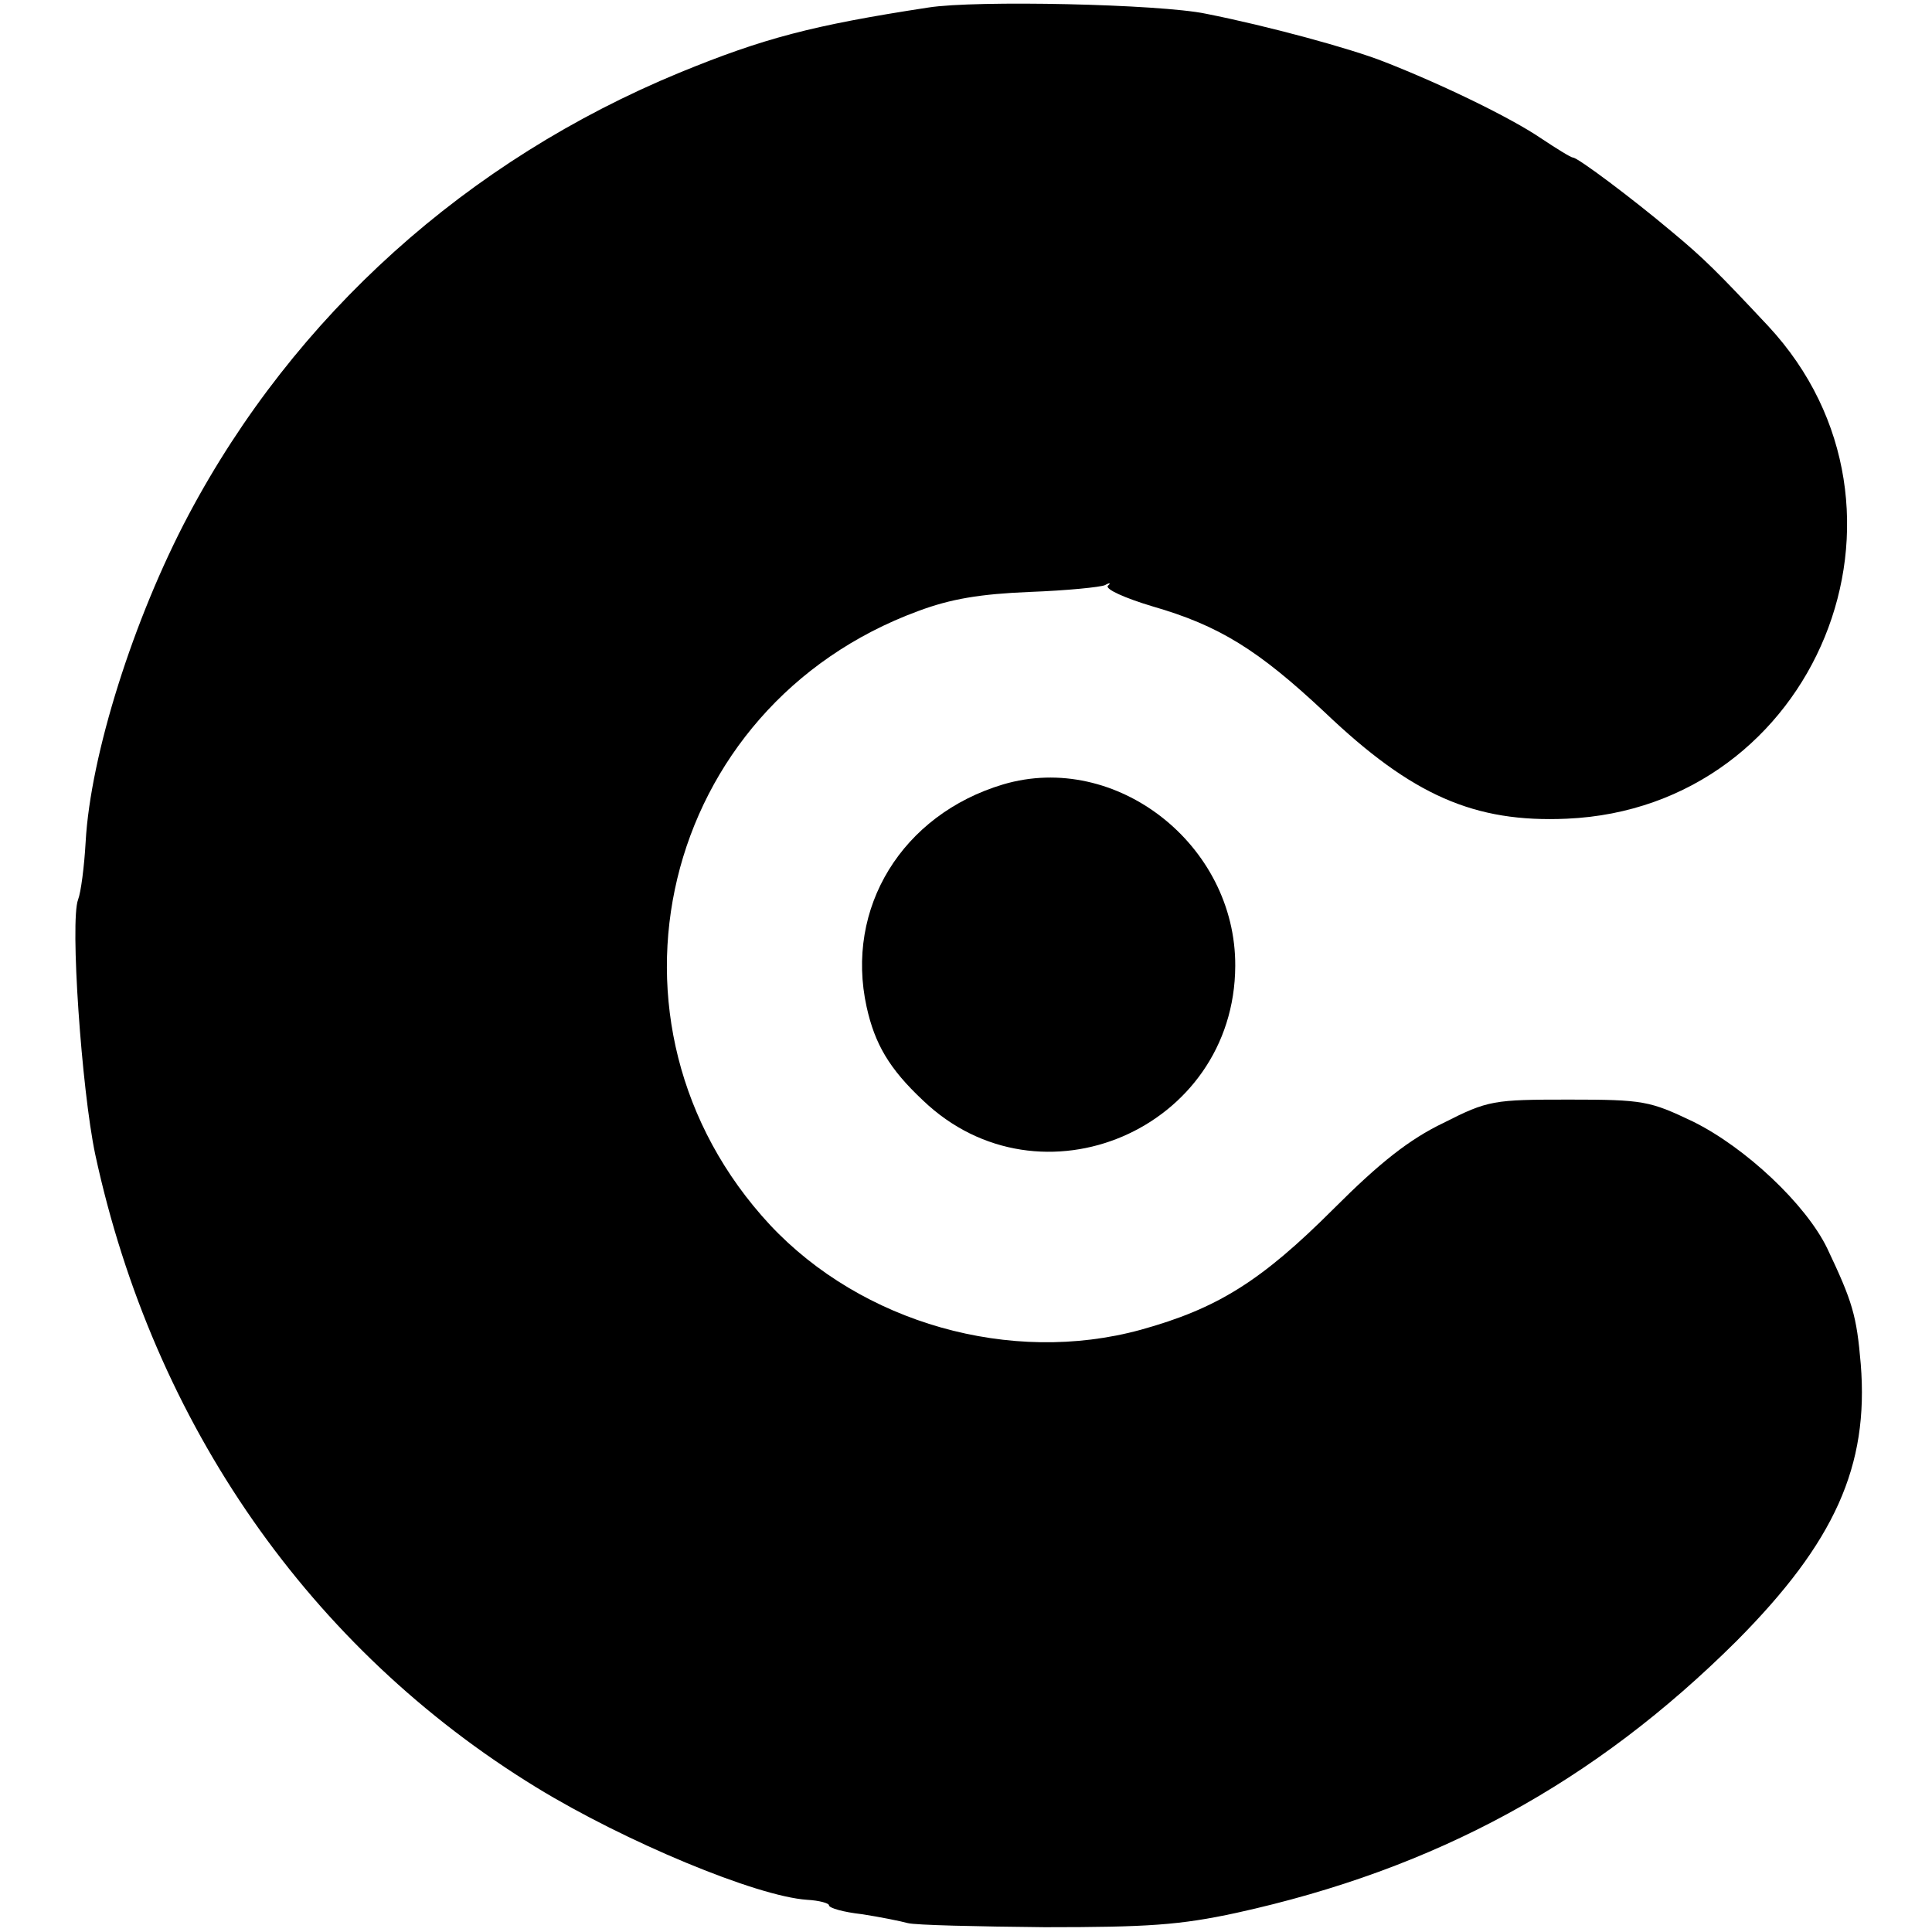
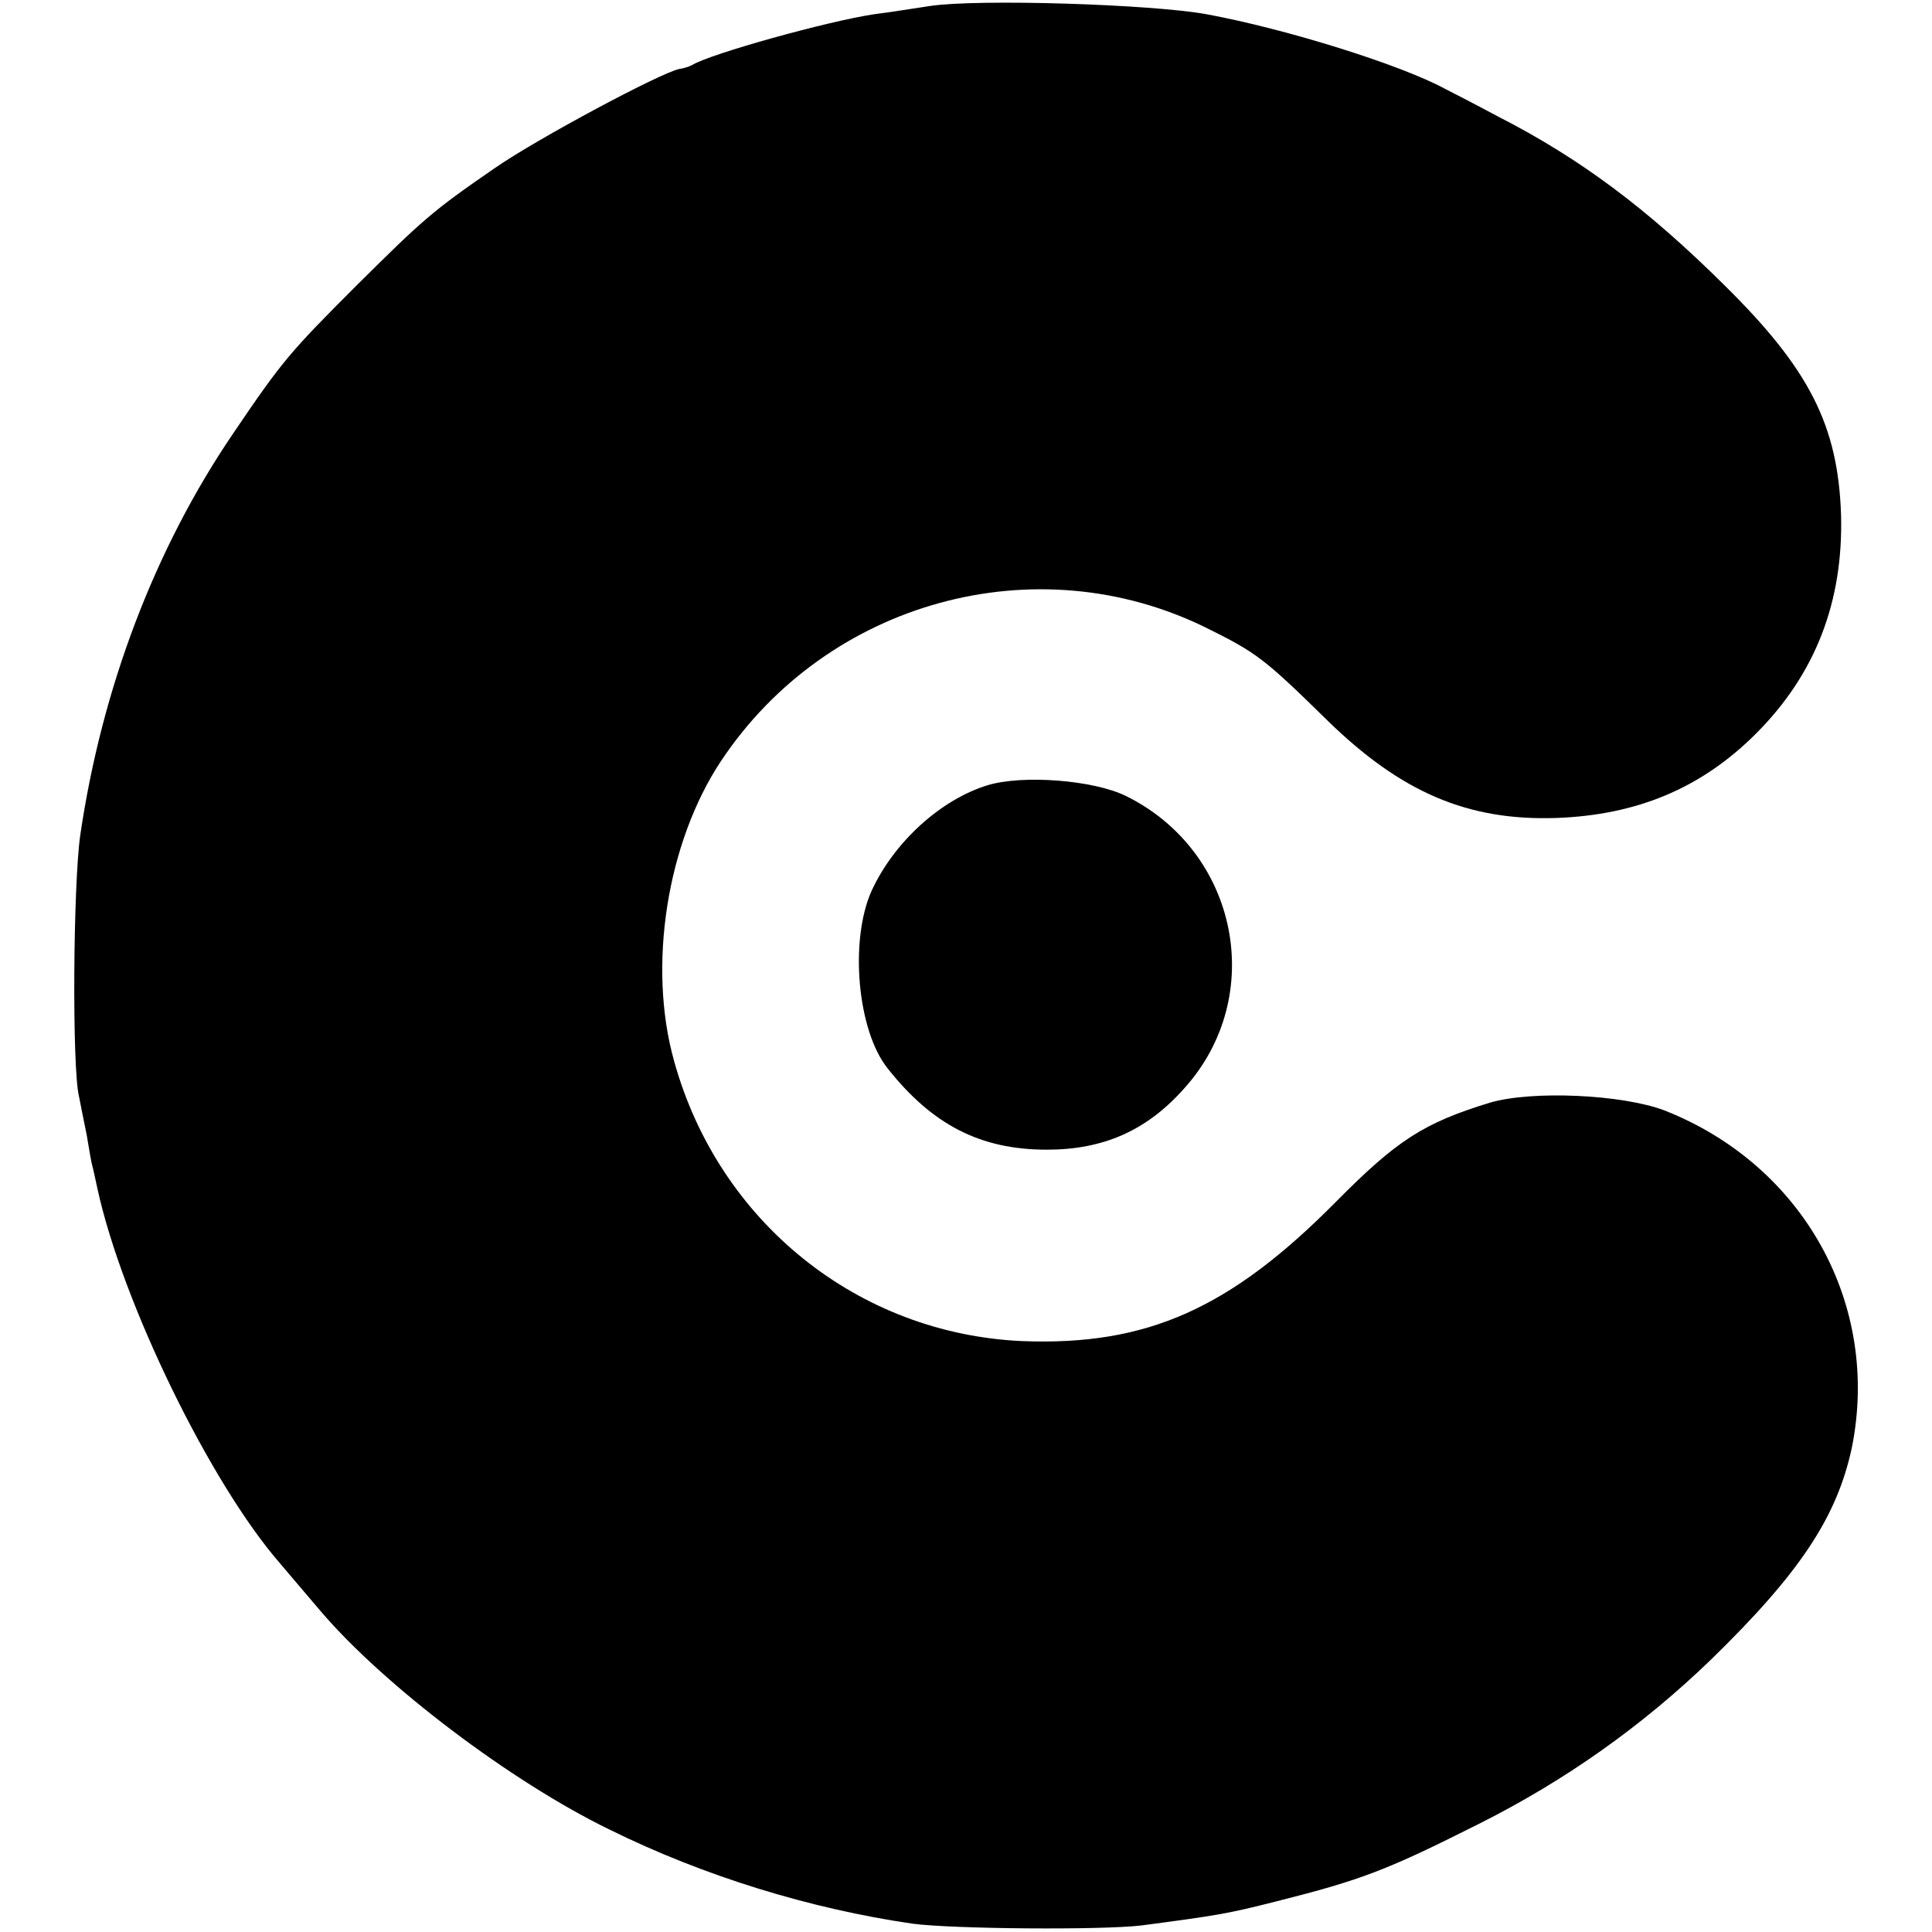
- <svg xmlns="http://www.w3.org/2000/svg" version="1.0" width="282pt" height="282pt" viewBox="0 0 282 282" preserveAspectRatio="xMidYMid meet">
-   <g transform="translate(0,282) scale(0.1,-0.1)" fill="#000000" stroke="none">
-     <path d="M1355 2809 c-170 -26 -241 -45 -363 -95 -310 -128 -562 -354 -717 -646 -80 -151 -143 -350 -150 -477 -2 -36 -7 -74 -11 -84 -12 -31 5 -277 25 -372 85 -394 314 -722 644 -924 129 -79 321 -159 395 -164 18 -1 32 -5 32 -8 0 -4 21 -10 48 -13 26 -4 56 -10 67 -13 11 -3 101 -5 200 -6 150 0 197 3 280 21 291 64 522 190 730 397 143 144 193 255 181 404 -6 71 -12 91 -49 169 -31 64 -119 147 -196 185 -63 30 -72 32 -181 32 -110 0 -118 -1 -183 -34 -50 -24 -93 -58 -160 -125 -106 -106 -170 -146 -282 -177 -190 -52 -407 10 -541 153 -272 293 -161 757 216 896 48 18 91 25 163 28 54 2 104 7 110 10 7 4 9 3 4 -1 -4 -5 25 -18 65 -30 97 -28 154 -63 252 -155 127 -121 218 -161 353 -155 364 16 542 452 294 719 -74 79 -94 99 -141 138 -57 48 -137 108 -144 108 -3 0 -24 13 -48 29 -43 29 -141 77 -228 111 -48 19 -169 52 -260 70 -67 14 -336 20 -405 9z" />
-     <path d="M1464 1675 c-147 -44 -231 -180 -199 -325 12 -54 33 -90 82 -136 171 -164 455 -42 456 196 1 177 -174 314 -339 265z" />
+ <svg xmlns="http://www.w3.org/2000/svg" version="1.0" width="325pt" height="325pt" viewBox="0 0 325 325" preserveAspectRatio="xMidYMid meet">
+   <g transform="translate(0,325) scale(0.1,-0.1)" fill="#000000" stroke="none">
+     <path d="M1565 3240 c-27 -4 -70 -11 -95 -14 -79 -12 -273 -66 -305 -85 -5 -3 -15 -6 -22 -7 -29 -5 -239 -117 -311 -167 -106 -73 -120 -86 -232 -197 -113 -113 -125 -127 -207 -248 -133 -195 -222 -431 -258 -677 -12 -84 -14 -393 -2 -440 2 -11 8 -40 13 -65 4 -25 8 -47 9 -50 1 -3 5 -21 9 -40 42 -192 190 -496 308 -631 13 -15 43 -51 68 -80 106 -124 319 -286 486 -367 158 -78 337 -133 509 -158 68 -9 317 -11 385 -3 129 17 146 20 225 40 147 37 188 53 345 132 143 72 272 163 388 275 150 146 212 240 237 356 49 241 -81 476 -315 568 -71 27 -223 34 -294 13 -111 -34 -156 -63 -258 -166 -179 -181 -319 -243 -528 -235 -276 12 -511 200 -586 471 -45 160 -12 368 79 505 179 269 530 365 816 224 85 -42 98 -52 204 -156 124 -121 236 -169 385 -164 136 5 244 50 336 142 100 100 147 222 143 368 -5 150 -53 245 -196 386 -129 128 -242 213 -381 284 -41 22 -82 43 -90 47 -74 40 -265 100 -400 125 -93 17 -384 26 -465 14z" />
+     <path d="M1661 1929 c-78 -24 -157 -95 -195 -178 -37 -83 -24 -234 27 -298 75 -95 156 -137 268 -137 95 0 168 32 231 103 140 155 91 399 -98 492 -55 27 -174 36 -233 18z" />
  </g>
</svg>
